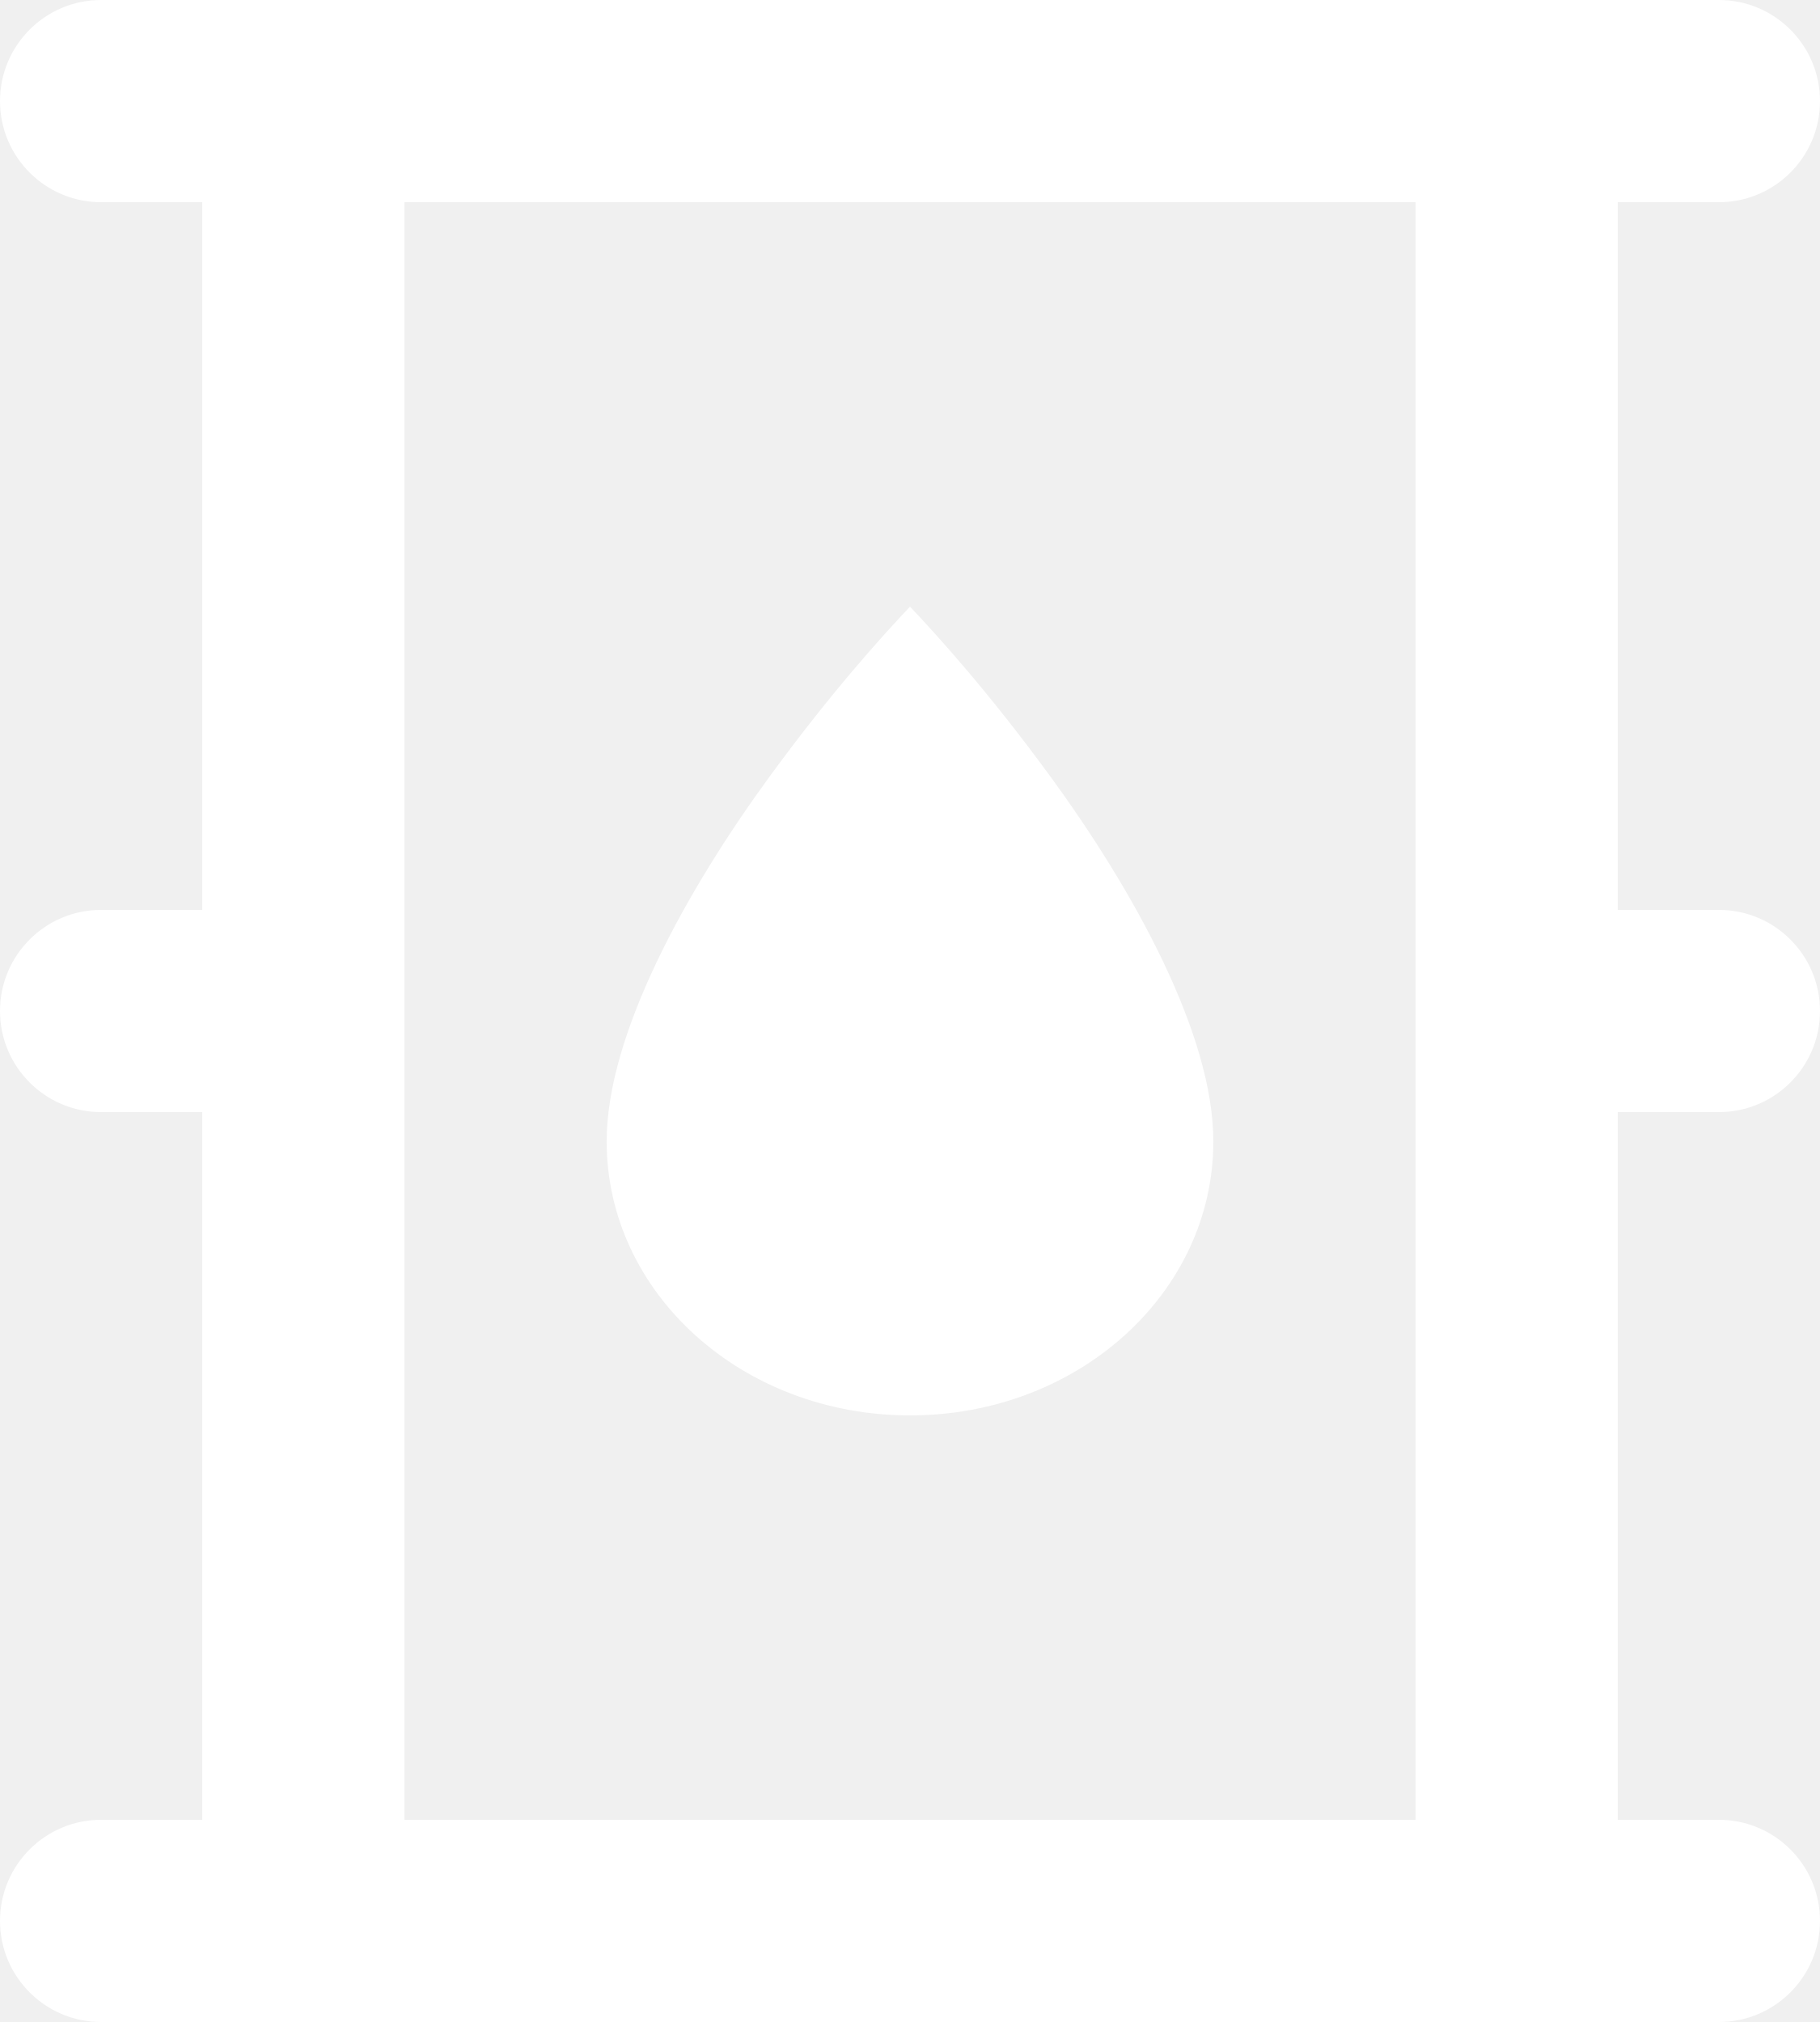
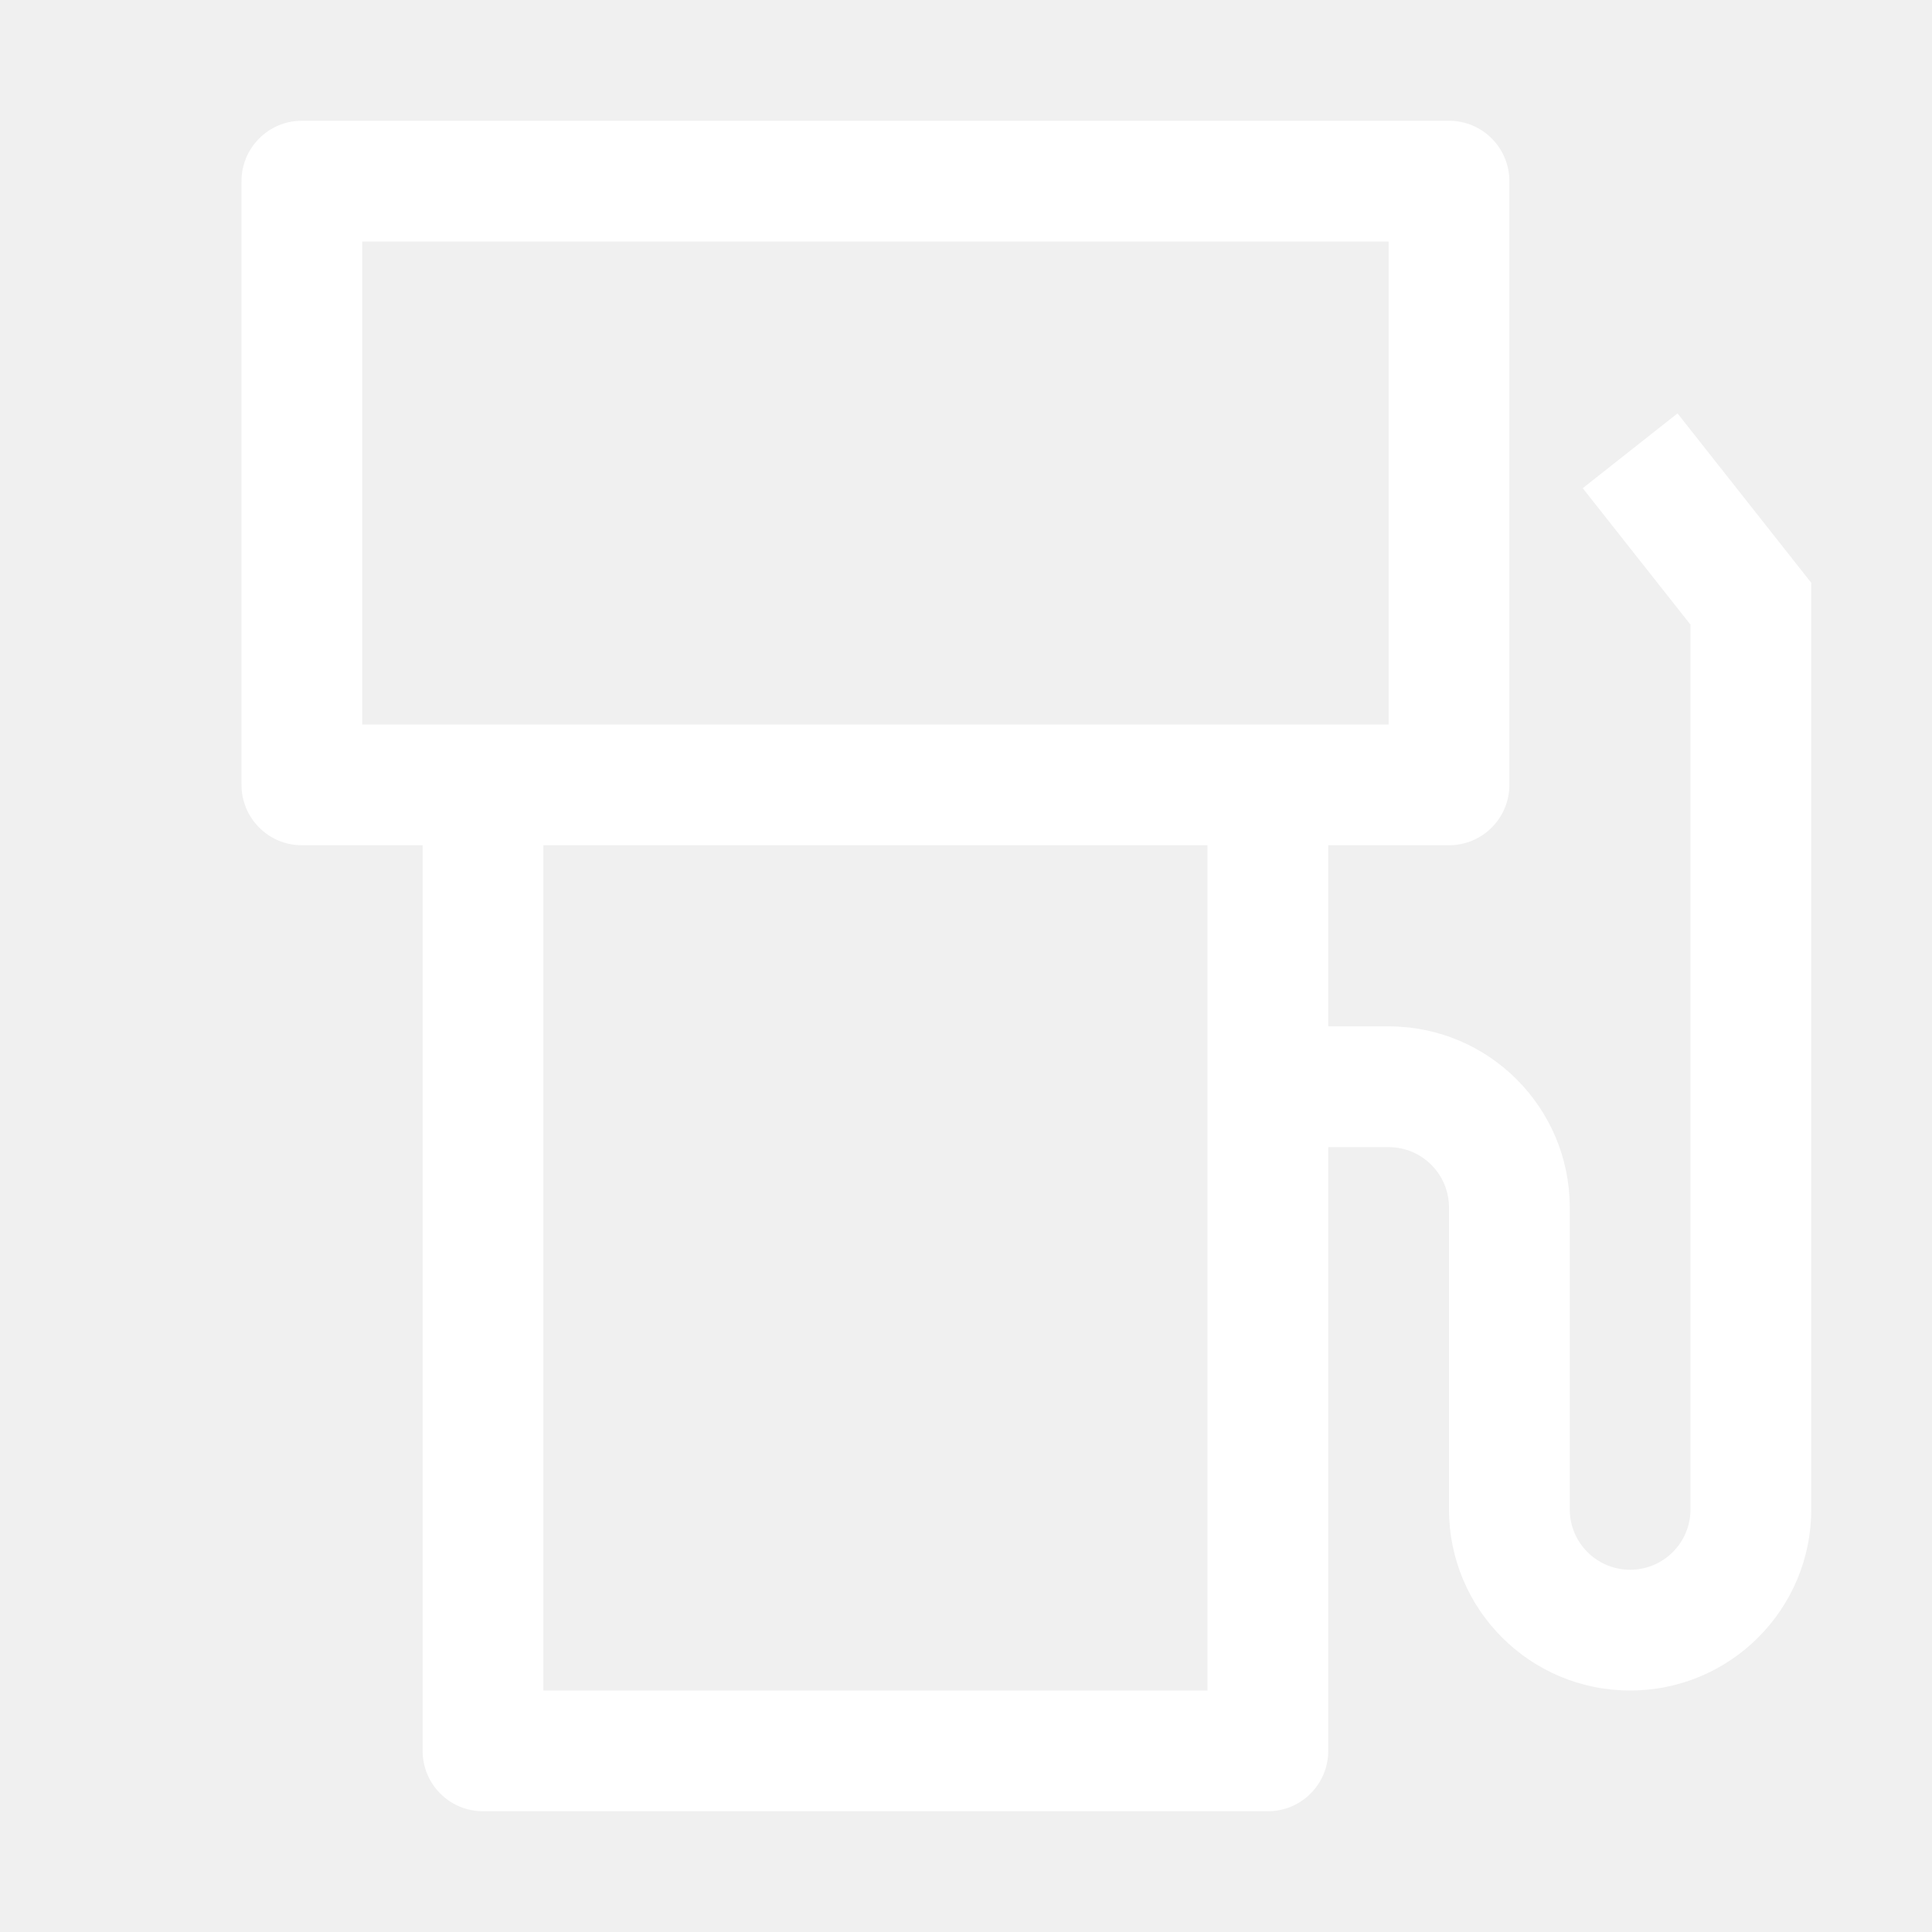
- <svg xmlns="http://www.w3.org/2000/svg" width="18" height="20" viewBox="0 0 18 20" fill="none">
-   <path fill-rule="evenodd" clip-rule="evenodd" d="M1 0C0.448 0 0 0.448 0 1C0 1.552 0.448 2 1 2H2V9H1C0.448 9 0 9.448 0 10C0 10.552 0.448 11 1 11H2V18H1C0.448 18 0 18.448 0 19C0 19.552 0.448 20 1 20H2H16H17C17.552 20 18 19.552 18 19C18 18.448 17.552 18 17 18H16V11H17C17.552 11 18 10.552 18 10C18 9.448 17.552 9 17 9H16V2H17C17.552 2 18 1.552 18 1C18 0.448 17.552 0 17 0H16H2H1ZM4 2H14V10V18H4V10V2ZM10.385 7.676C9.768 6.832 9.269 6.286 9 6C8.731 6.286 8.232 6.832 7.615 7.676C6.794 8.799 6 10.226 6 11.29C6 12.79 7.338 14 9 14C10.662 14 12 12.79 12 11.29C12 10.226 11.206 8.799 10.385 7.676Z" fill="white" />
+ <svg xmlns="http://www.w3.org/2000/svg" width="32" height="32" viewBox="0 0 32 32" fill="none">
+   <path fill-rule="evenodd" clip-rule="evenodd" d="M22 14V17H23C24.657 17 26 18.343 26 20V25C26 25.552 26.448 26 27 26C27.552 26 28 25.552 28 25V10.347L26.215 8.086L27.785 6.847L30 9.653V25C30 26.657 28.657 28 27 28C25.343 28 24 26.657 24 25V20C24 19.448 23.552 19 23 19H22V29C22 29.552 21.552 30 21 30H8C7.448 30 7 29.552 7 29V14H5C4.448 14 4 13.552 4 13V3C4 2.448 4.448 2 5 2H24C24.552 2 25 2.448 25 3V13C25 13.552 24.552 14 24 14H22ZM9 14V28H20V14H9ZM23 12V4H6V12H23Z" fill="white" />
</svg>
